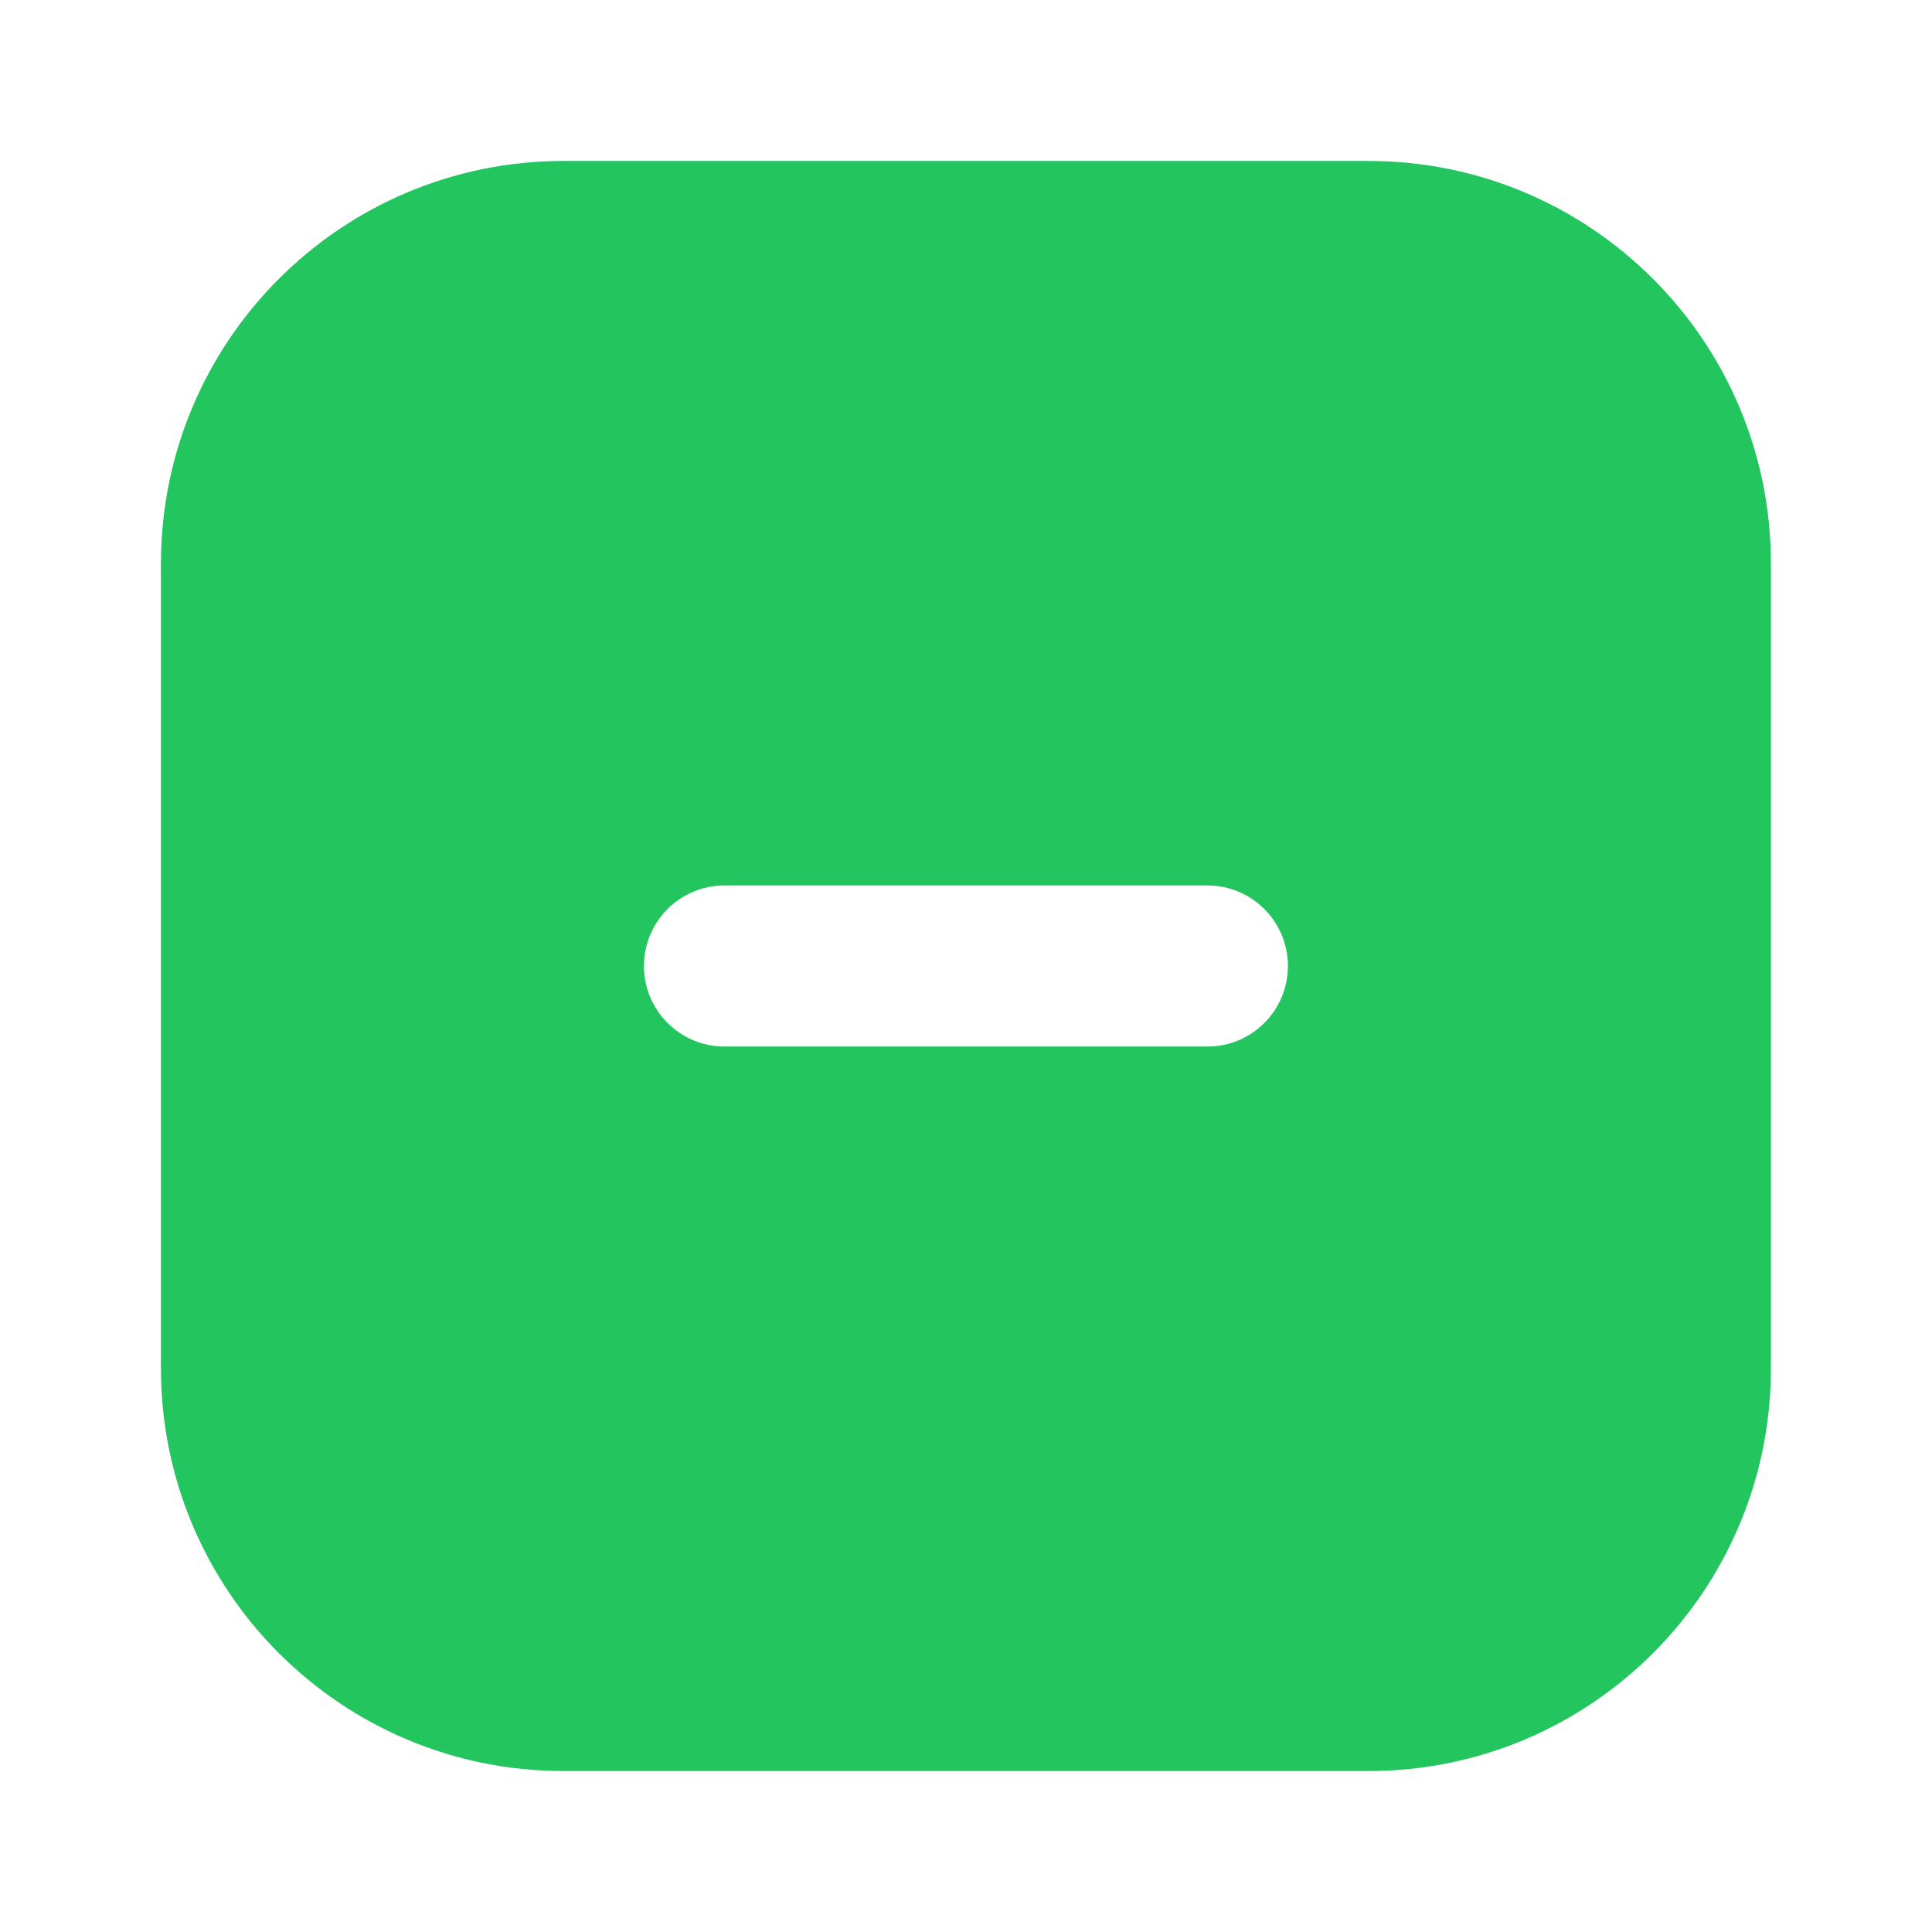
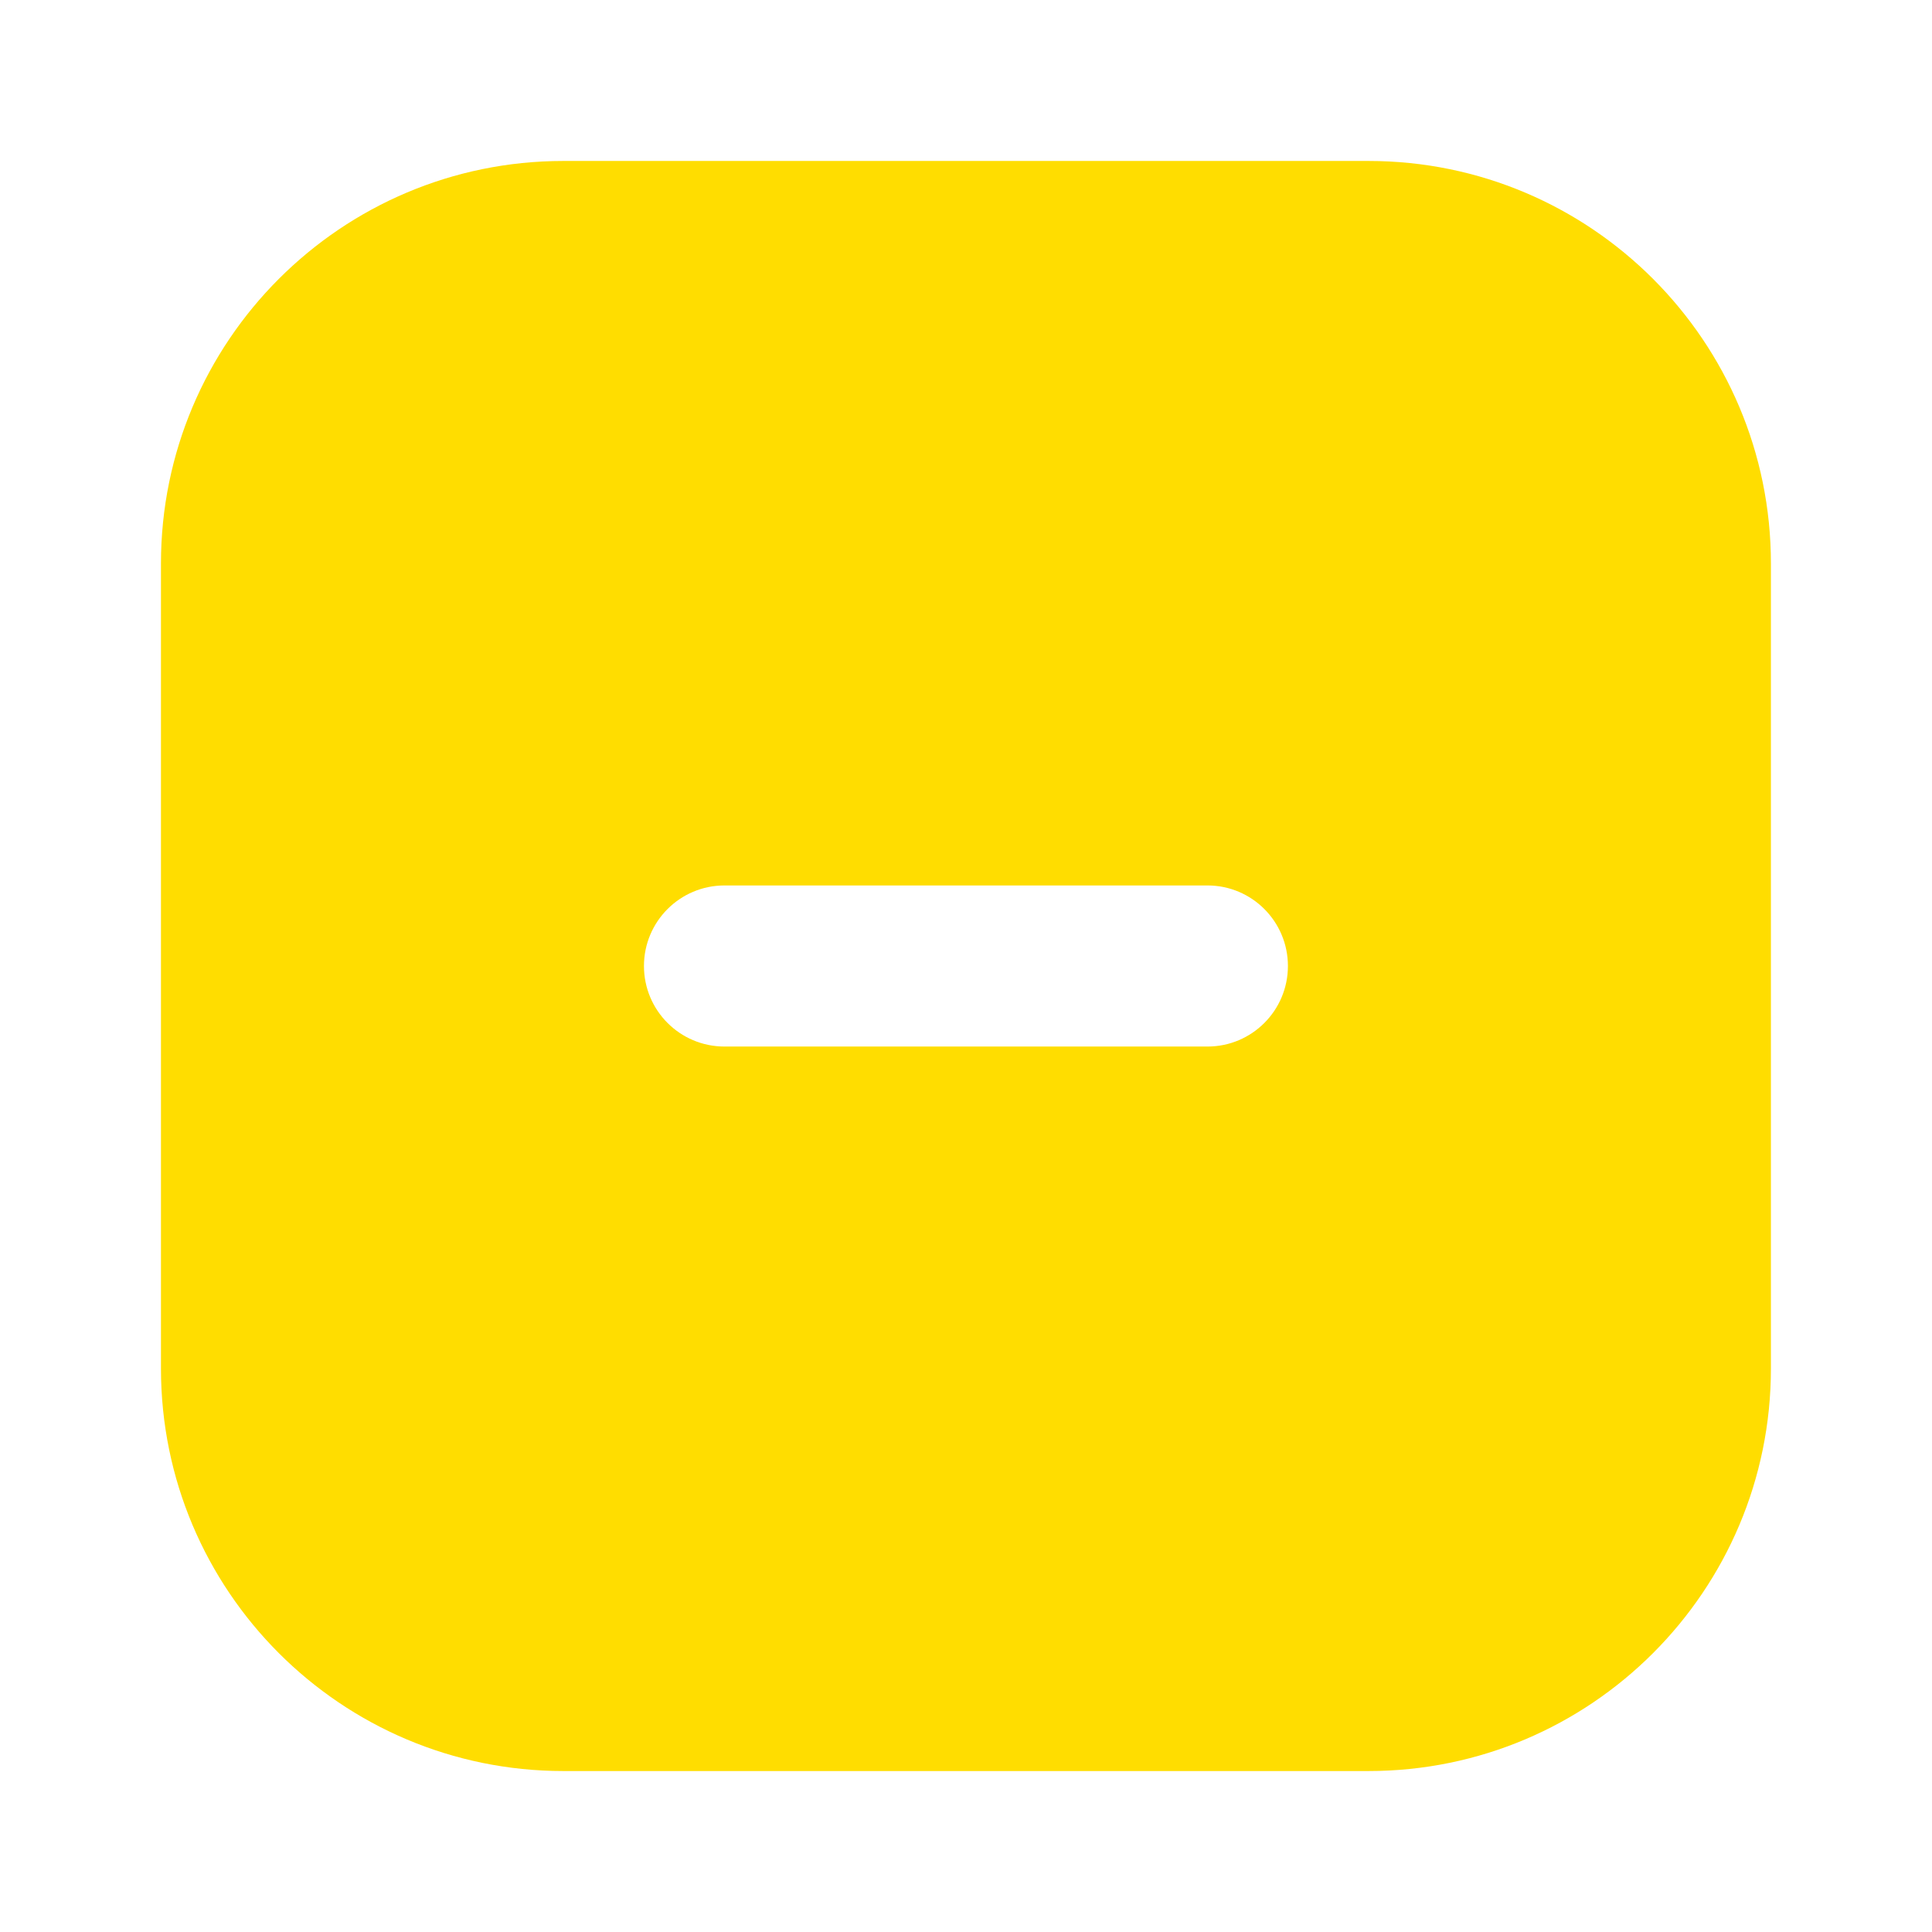
<svg xmlns="http://www.w3.org/2000/svg" width="16" height="16" viewBox="0 0 16 16" fill="none">
  <g id="icons/solid/ic-checkbox-indeterminate">
-     <path id="primary-shape" fill-rule="evenodd" clip-rule="evenodd" d="M1.333 4.667C1.333 2.826 2.825 1.333 4.666 1.333H11.333C13.174 1.333 14.666 2.826 14.666 4.667V11.333C14.666 13.174 13.174 14.667 11.333 14.667H4.666C2.825 14.667 1.333 13.174 1.333 11.333V4.667ZM10 8.667H6C5.631 8.667 5.333 8.368 5.333 8C5.333 7.632 5.631 7.333 6 7.333H10C10.368 7.333 10.666 7.632 10.666 8C10.666 8.368 10.368 8.667 10 8.667Z" fill="#22C55E" />
+     <path id="primary-shape" fill-rule="evenodd" clip-rule="evenodd" d="M1.333 4.667C1.333 2.826 2.825 1.333 4.666 1.333H11.333C13.174 1.333 14.666 2.826 14.666 4.667V11.333C14.666 13.174 13.174 14.667 11.333 14.667H4.666C2.825 14.667 1.333 13.174 1.333 11.333V4.667ZM10 8.667H6C5.631 8.667 5.333 8.368 5.333 8C5.333 7.632 5.631 7.333 6 7.333H10C10.368 7.333 10.666 7.632 10.666 8C10.666 8.368 10.368 8.667 10 8.667Z" fill="#FFDD00" />
  </g>
</svg>
